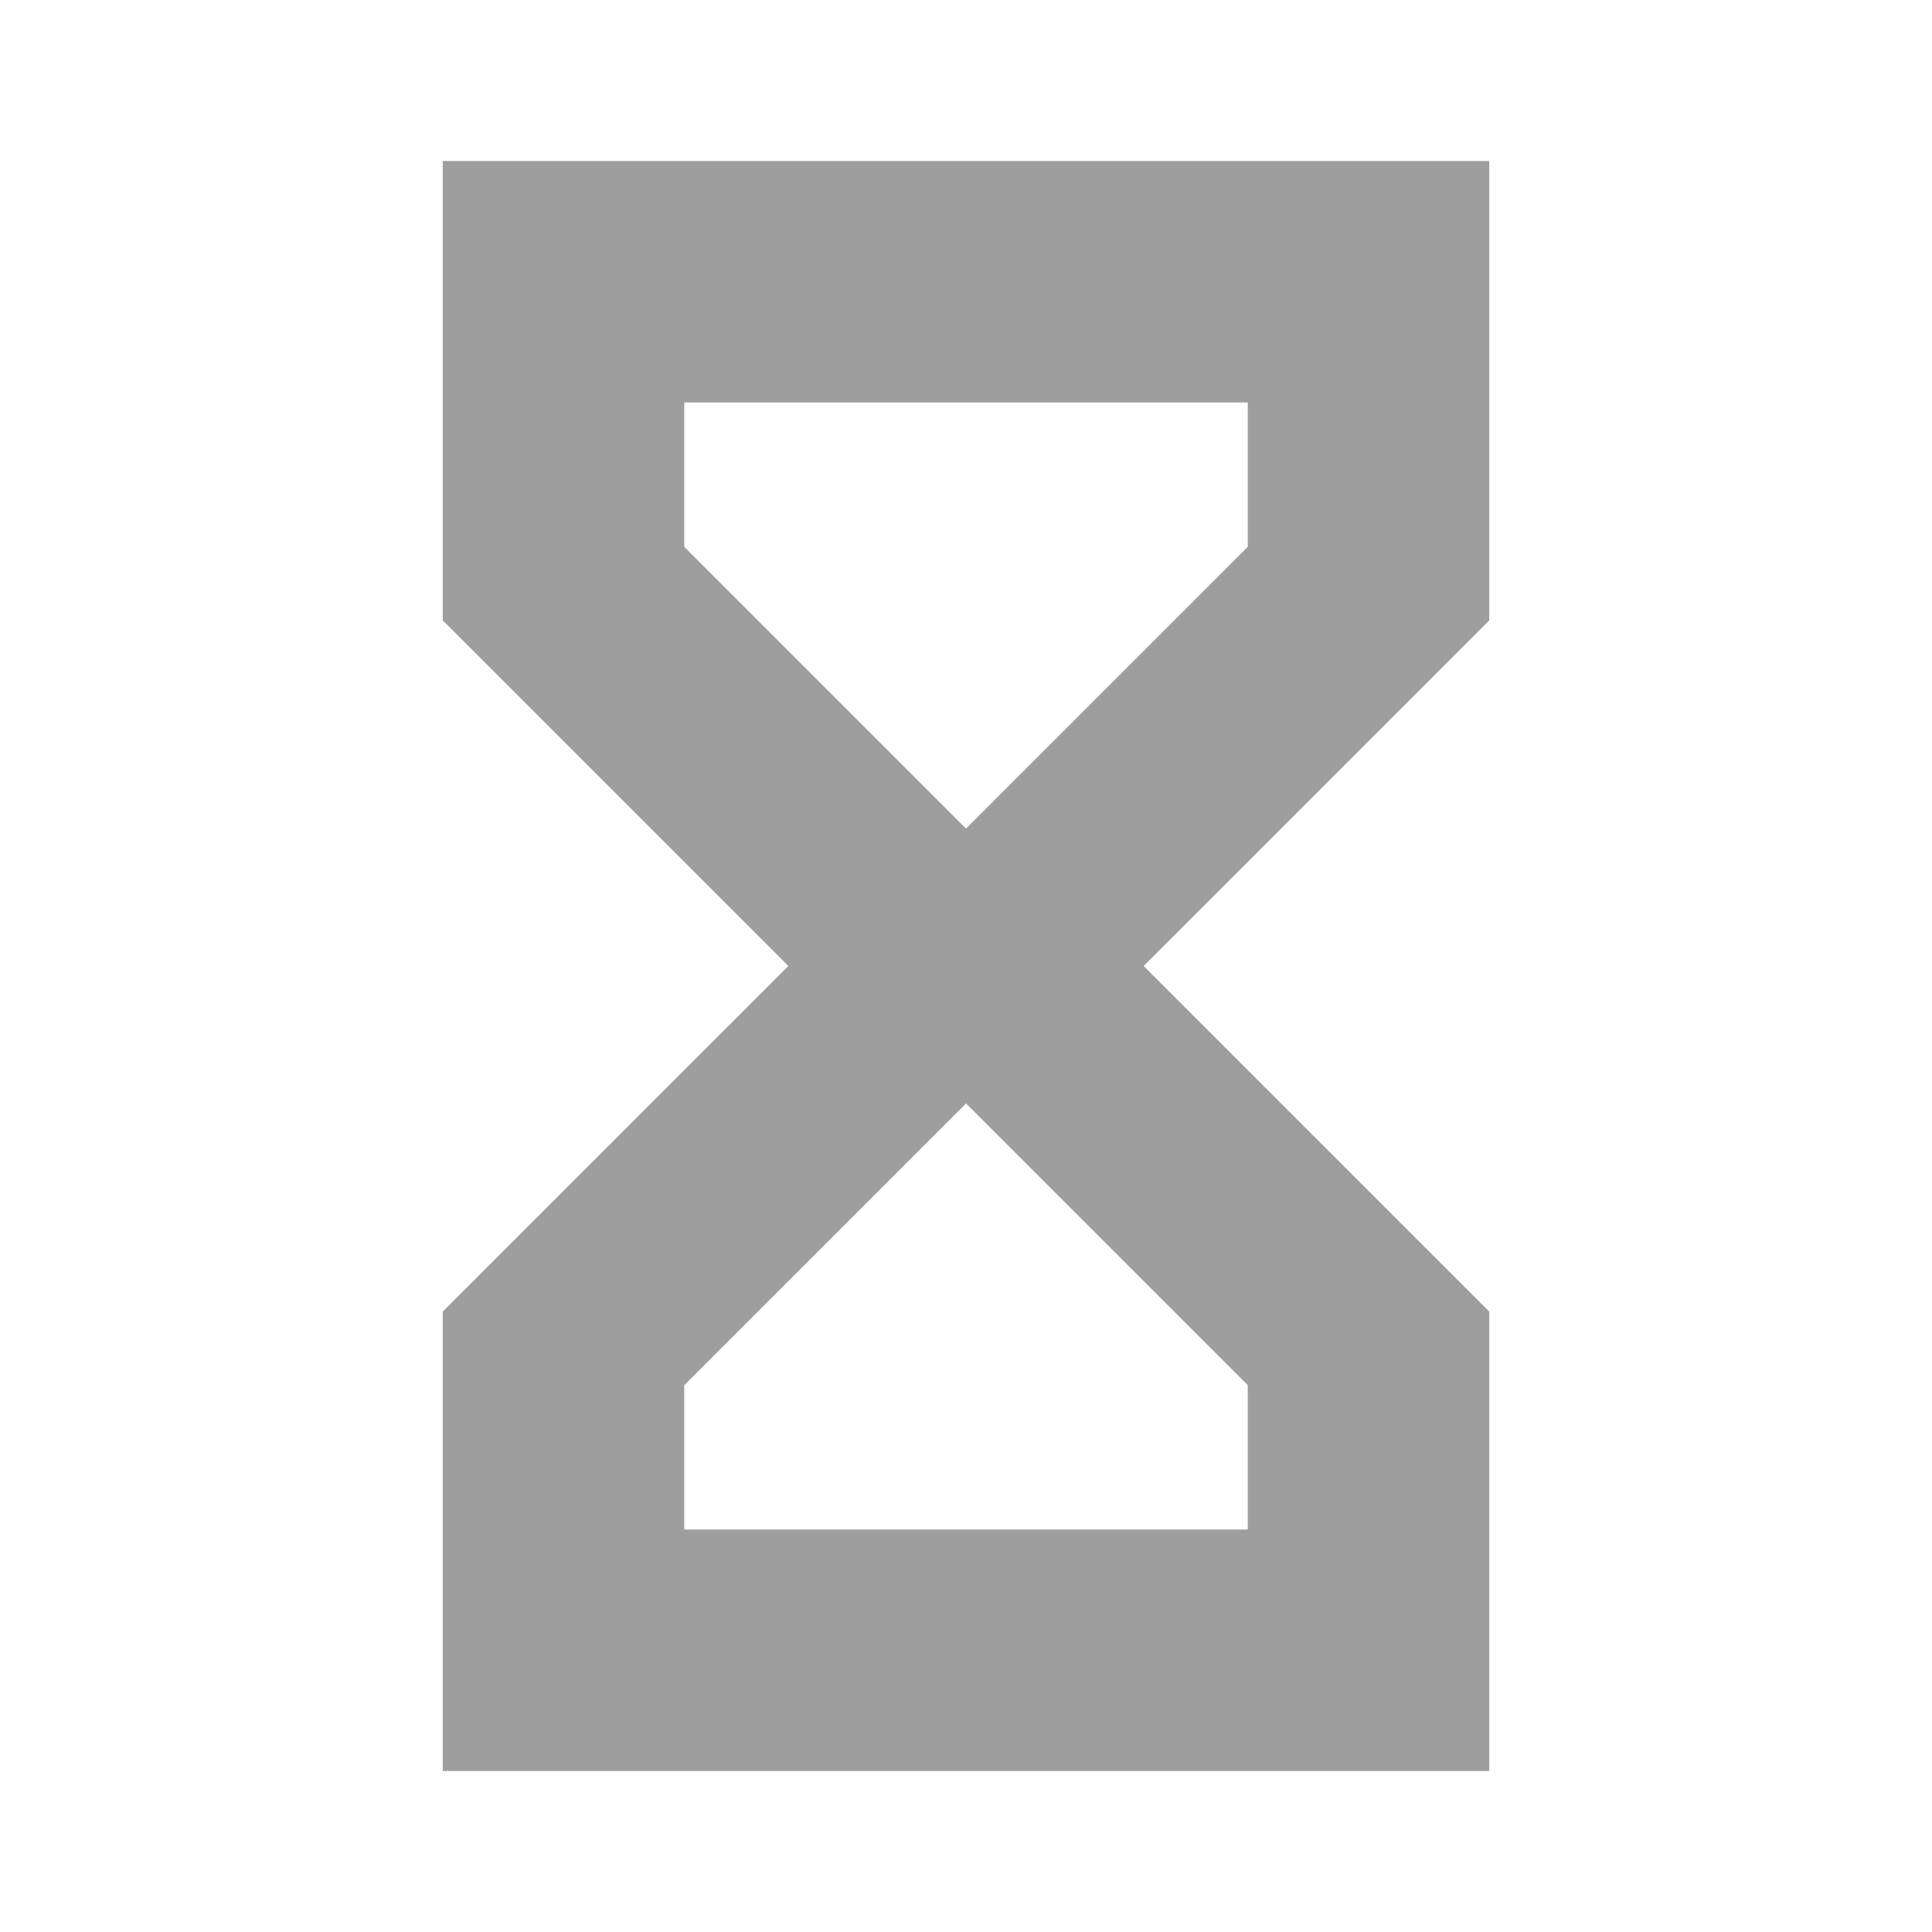
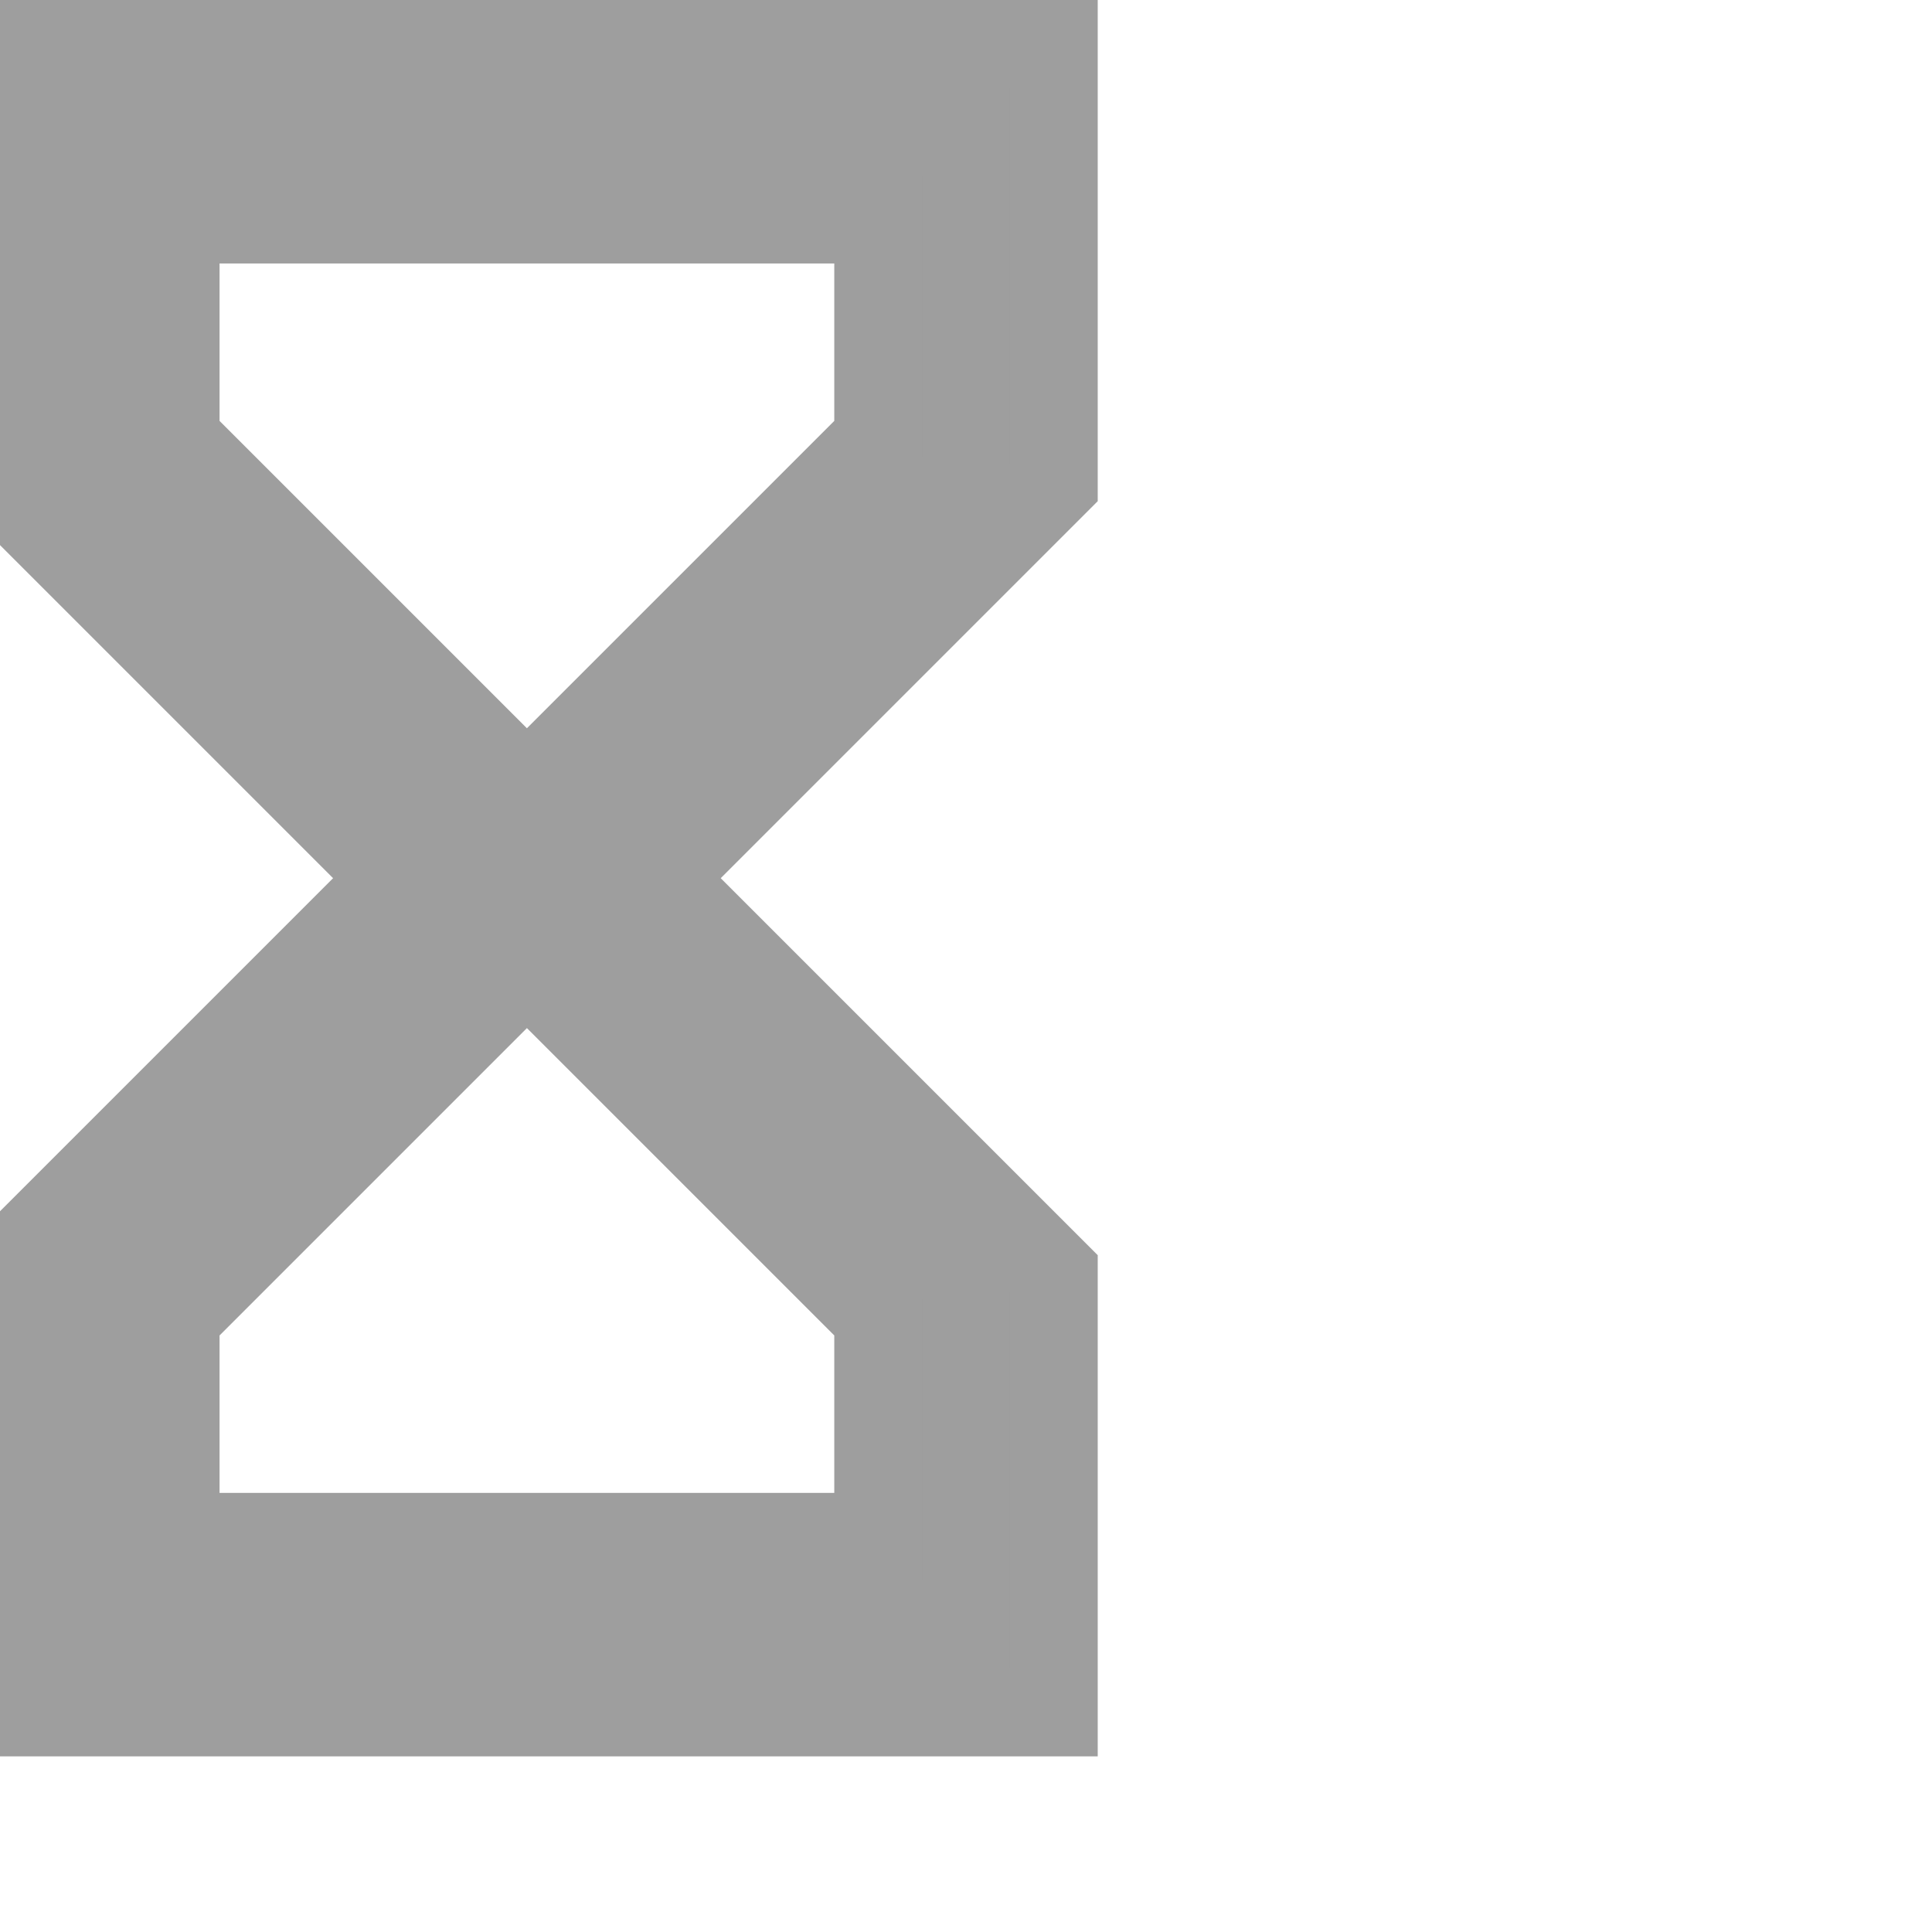
- <svg xmlns="http://www.w3.org/2000/svg" width="48" height="48" viewBox="0 0 48 48">
+ <svg xmlns="http://www.w3.org/2000/svg" width="48" height="48" viewBox="16 4 36 44">
  <path fill="#9E9E9E" stroke="#9E9E9E" stroke-width="2" d="M12 5v10l9 9-9 9v10h24V33l-9-9 9-9V5H12zm20 29v5H16v-5l8-8 8 8zm-8-12l-8-8V9h16v5l-8 8z" />
</svg>
